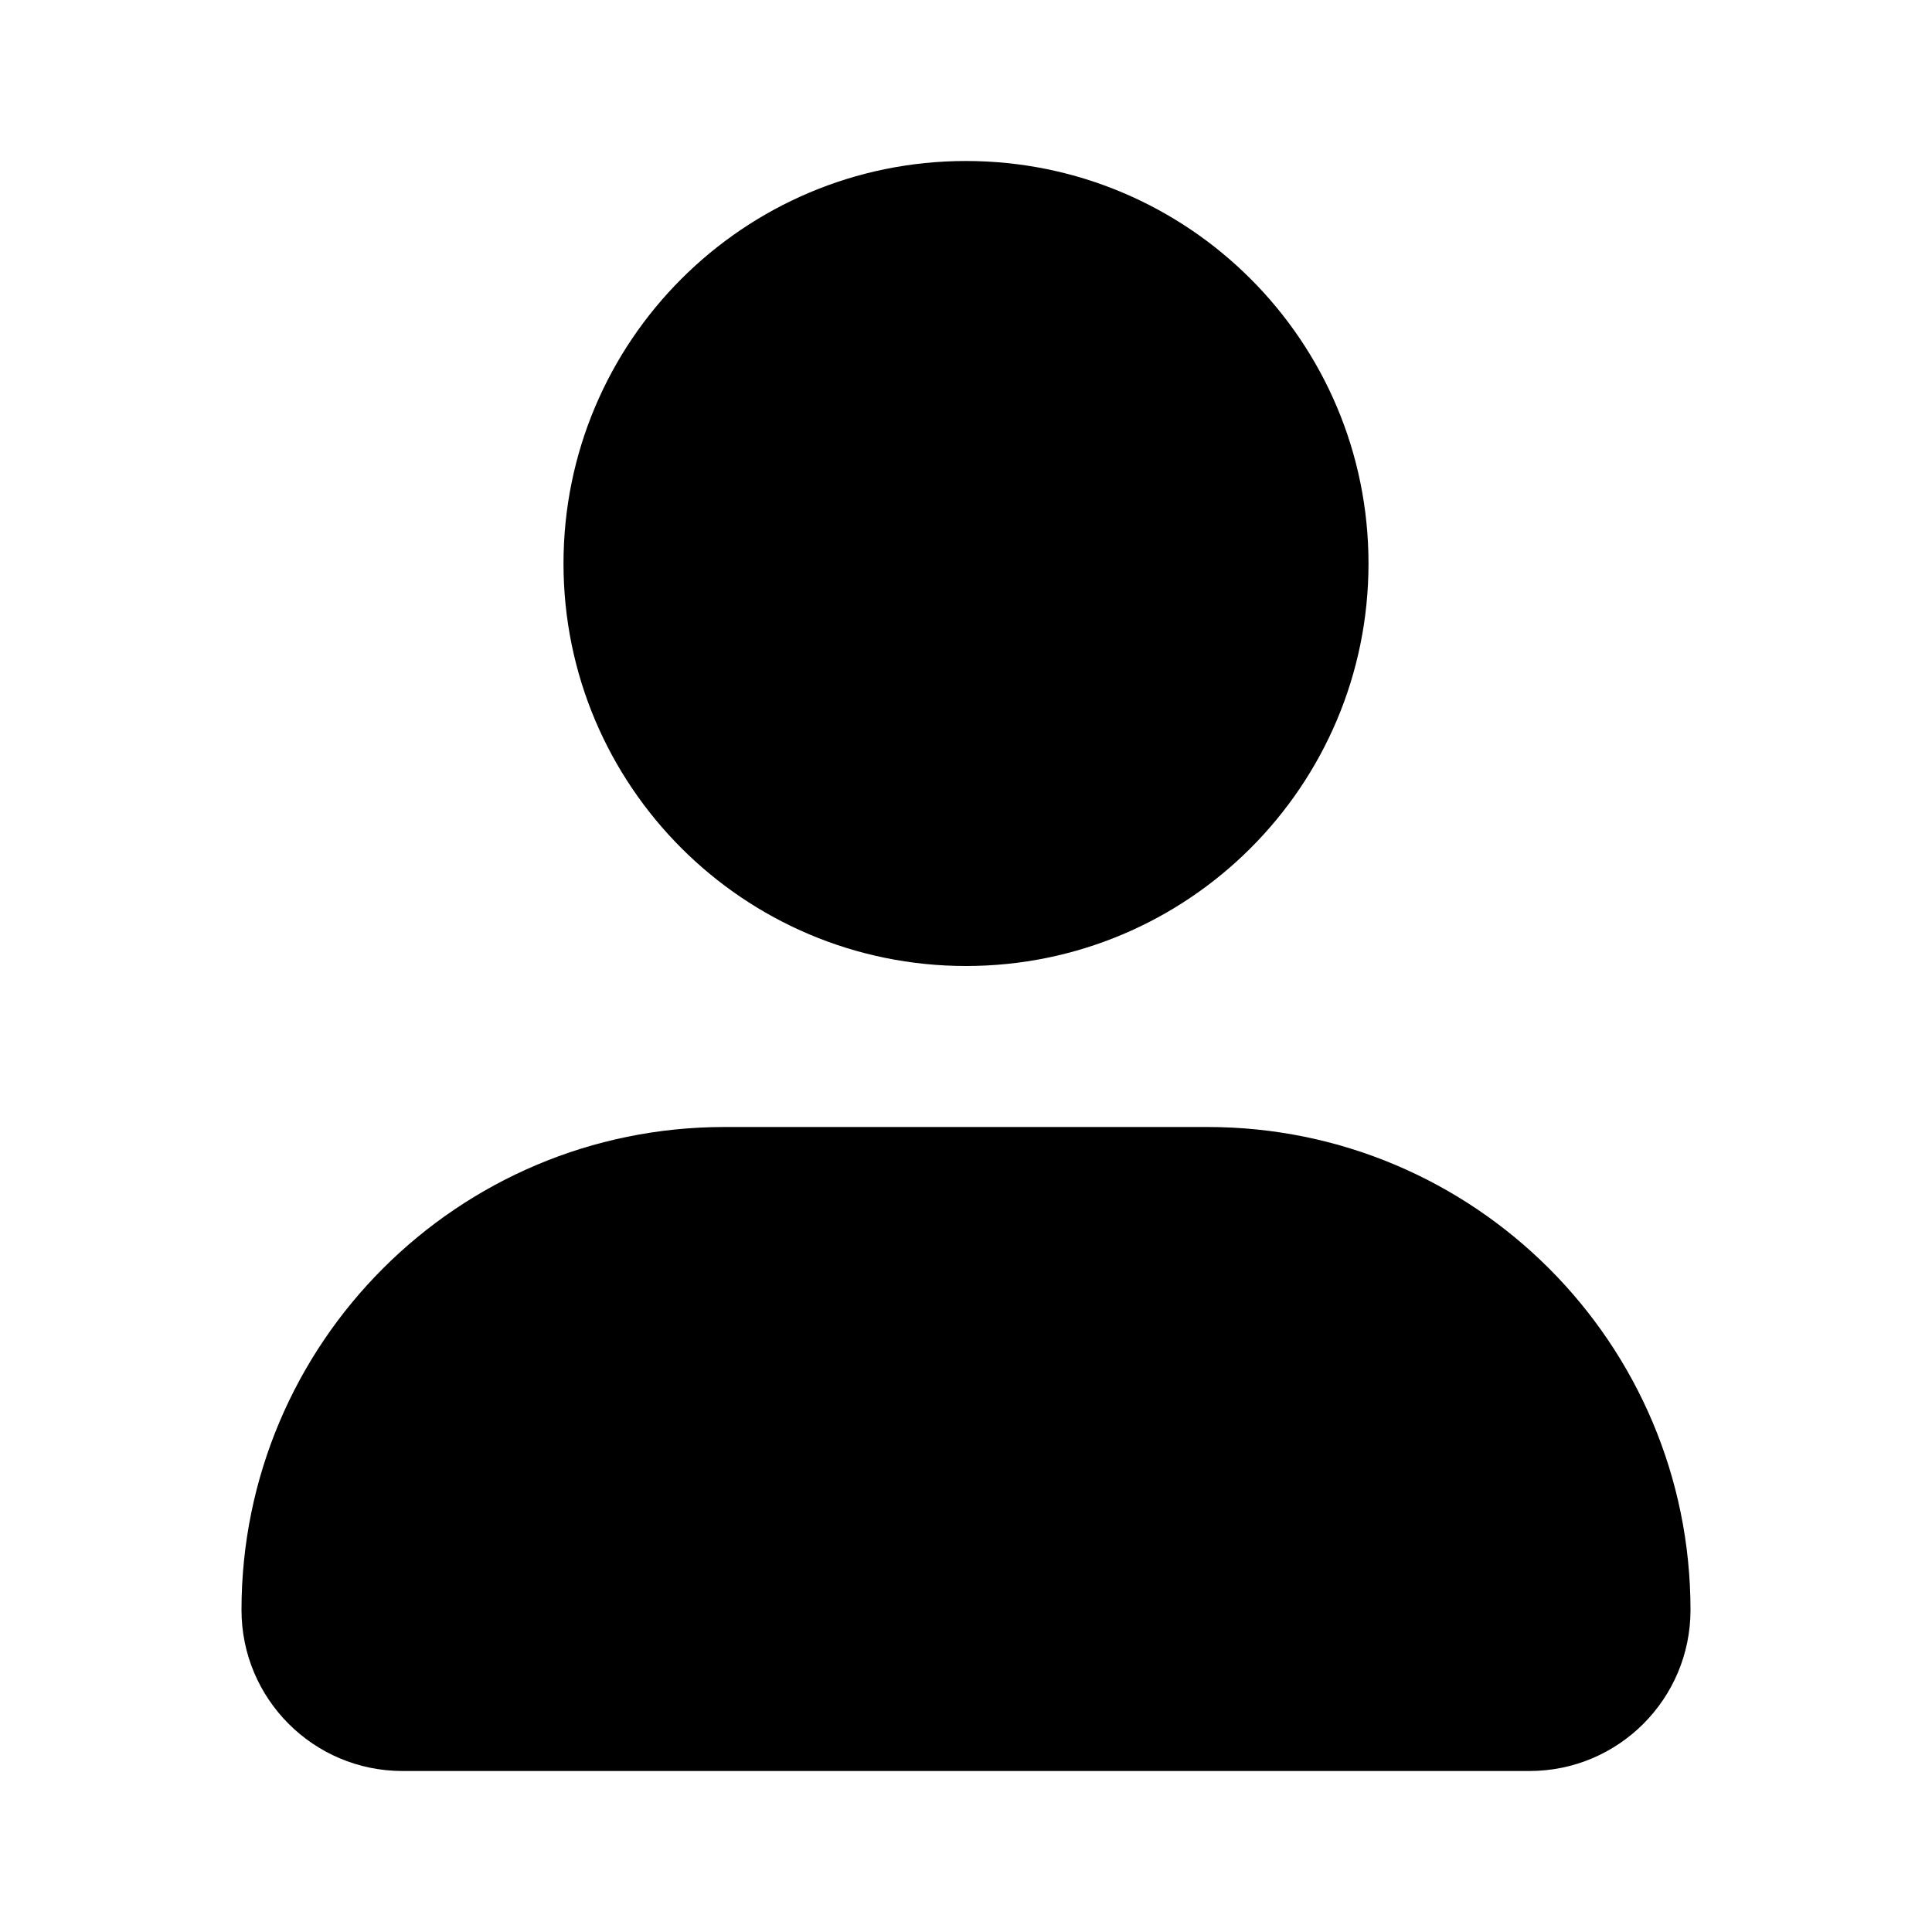
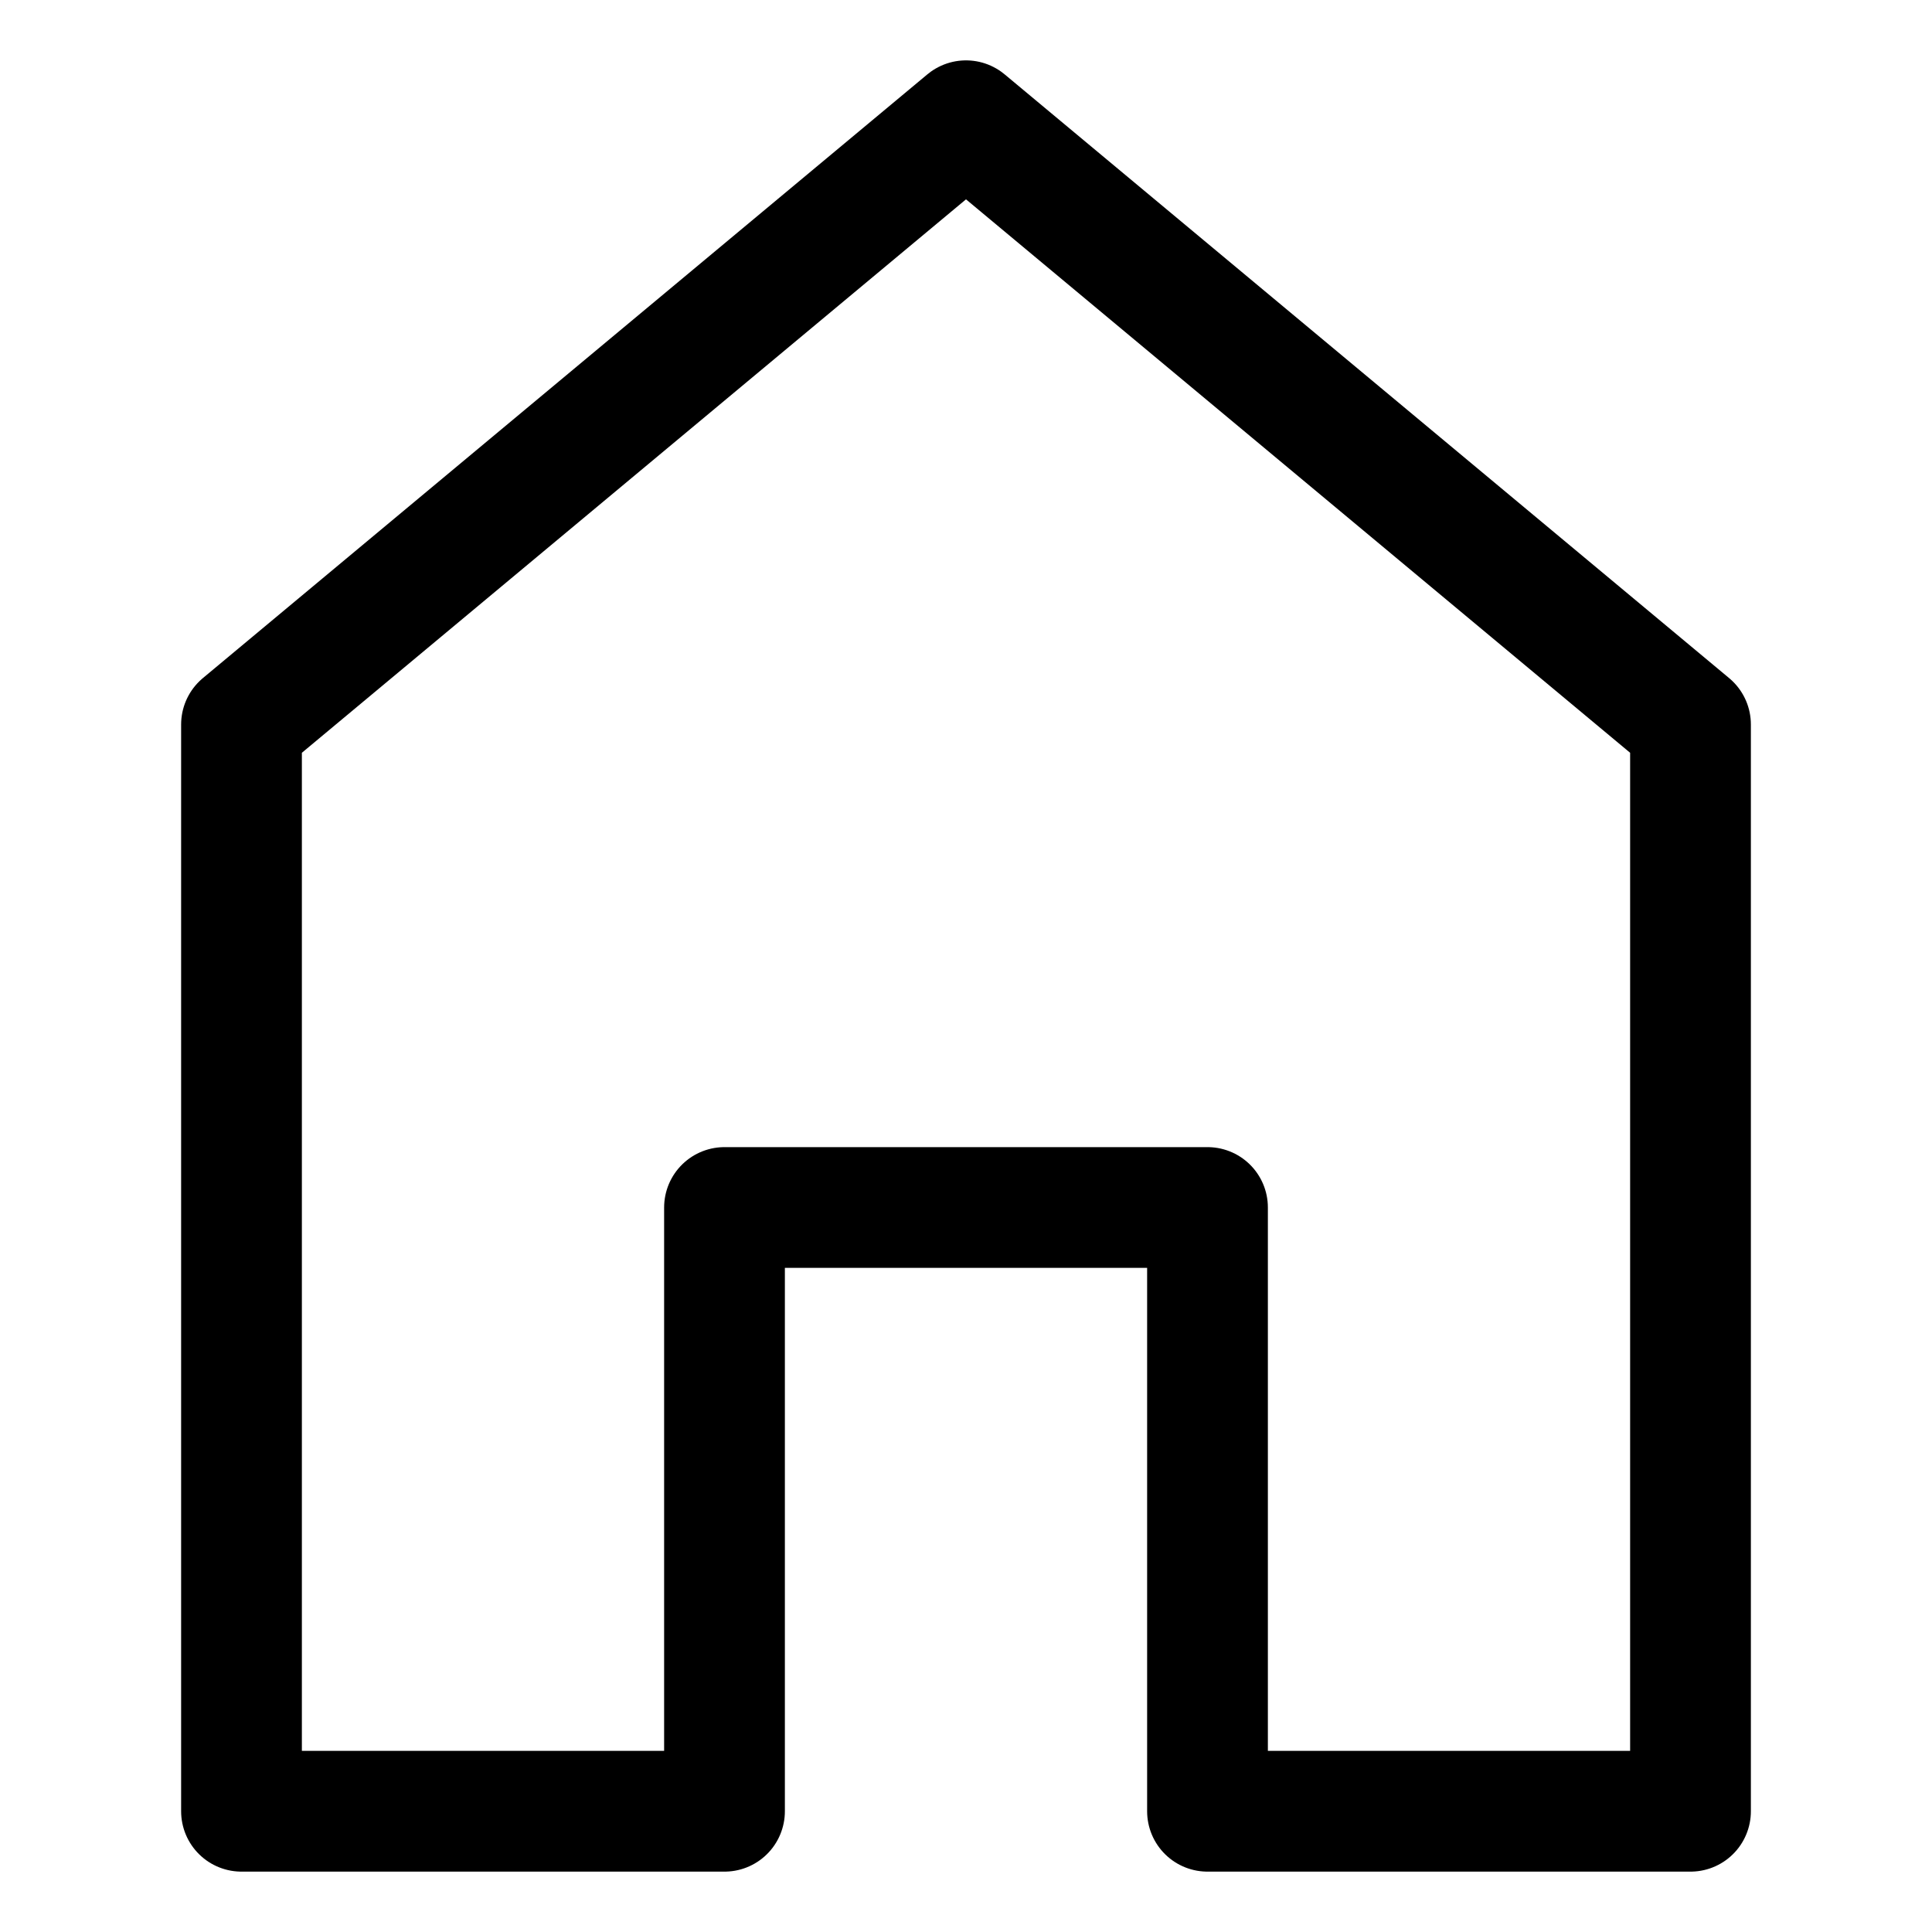
- <svg xmlns="http://www.w3.org/2000/svg" fill="#000000" width="800px" height="800px" viewBox="0 0 24 24" id="user" data-name="Flat Color" class="icon flat-color">
-   <path id="primary" d="M21,20a2,2,0,0,1-2,2H5a2,2,0,0,1-2-2,6,6,0,0,1,6-6h6A6,6,0,0,1,21,20Zm-9-8A5,5,0,1,0,7,7,5,5,0,0,0,12,12Z" style="fill: rgb(0, 0, 0);" />
+ <svg xmlns="http://www.w3.org/2000/svg" width="32" height="32" viewBox="0 0 32 32">
+   <path fill="none" stroke="currentColor" stroke-linecap="round" stroke-linejoin="round" stroke-width="2" d="M12 20v10H4V12L16 2l12 10v18h-8V20Z" />
</svg>
